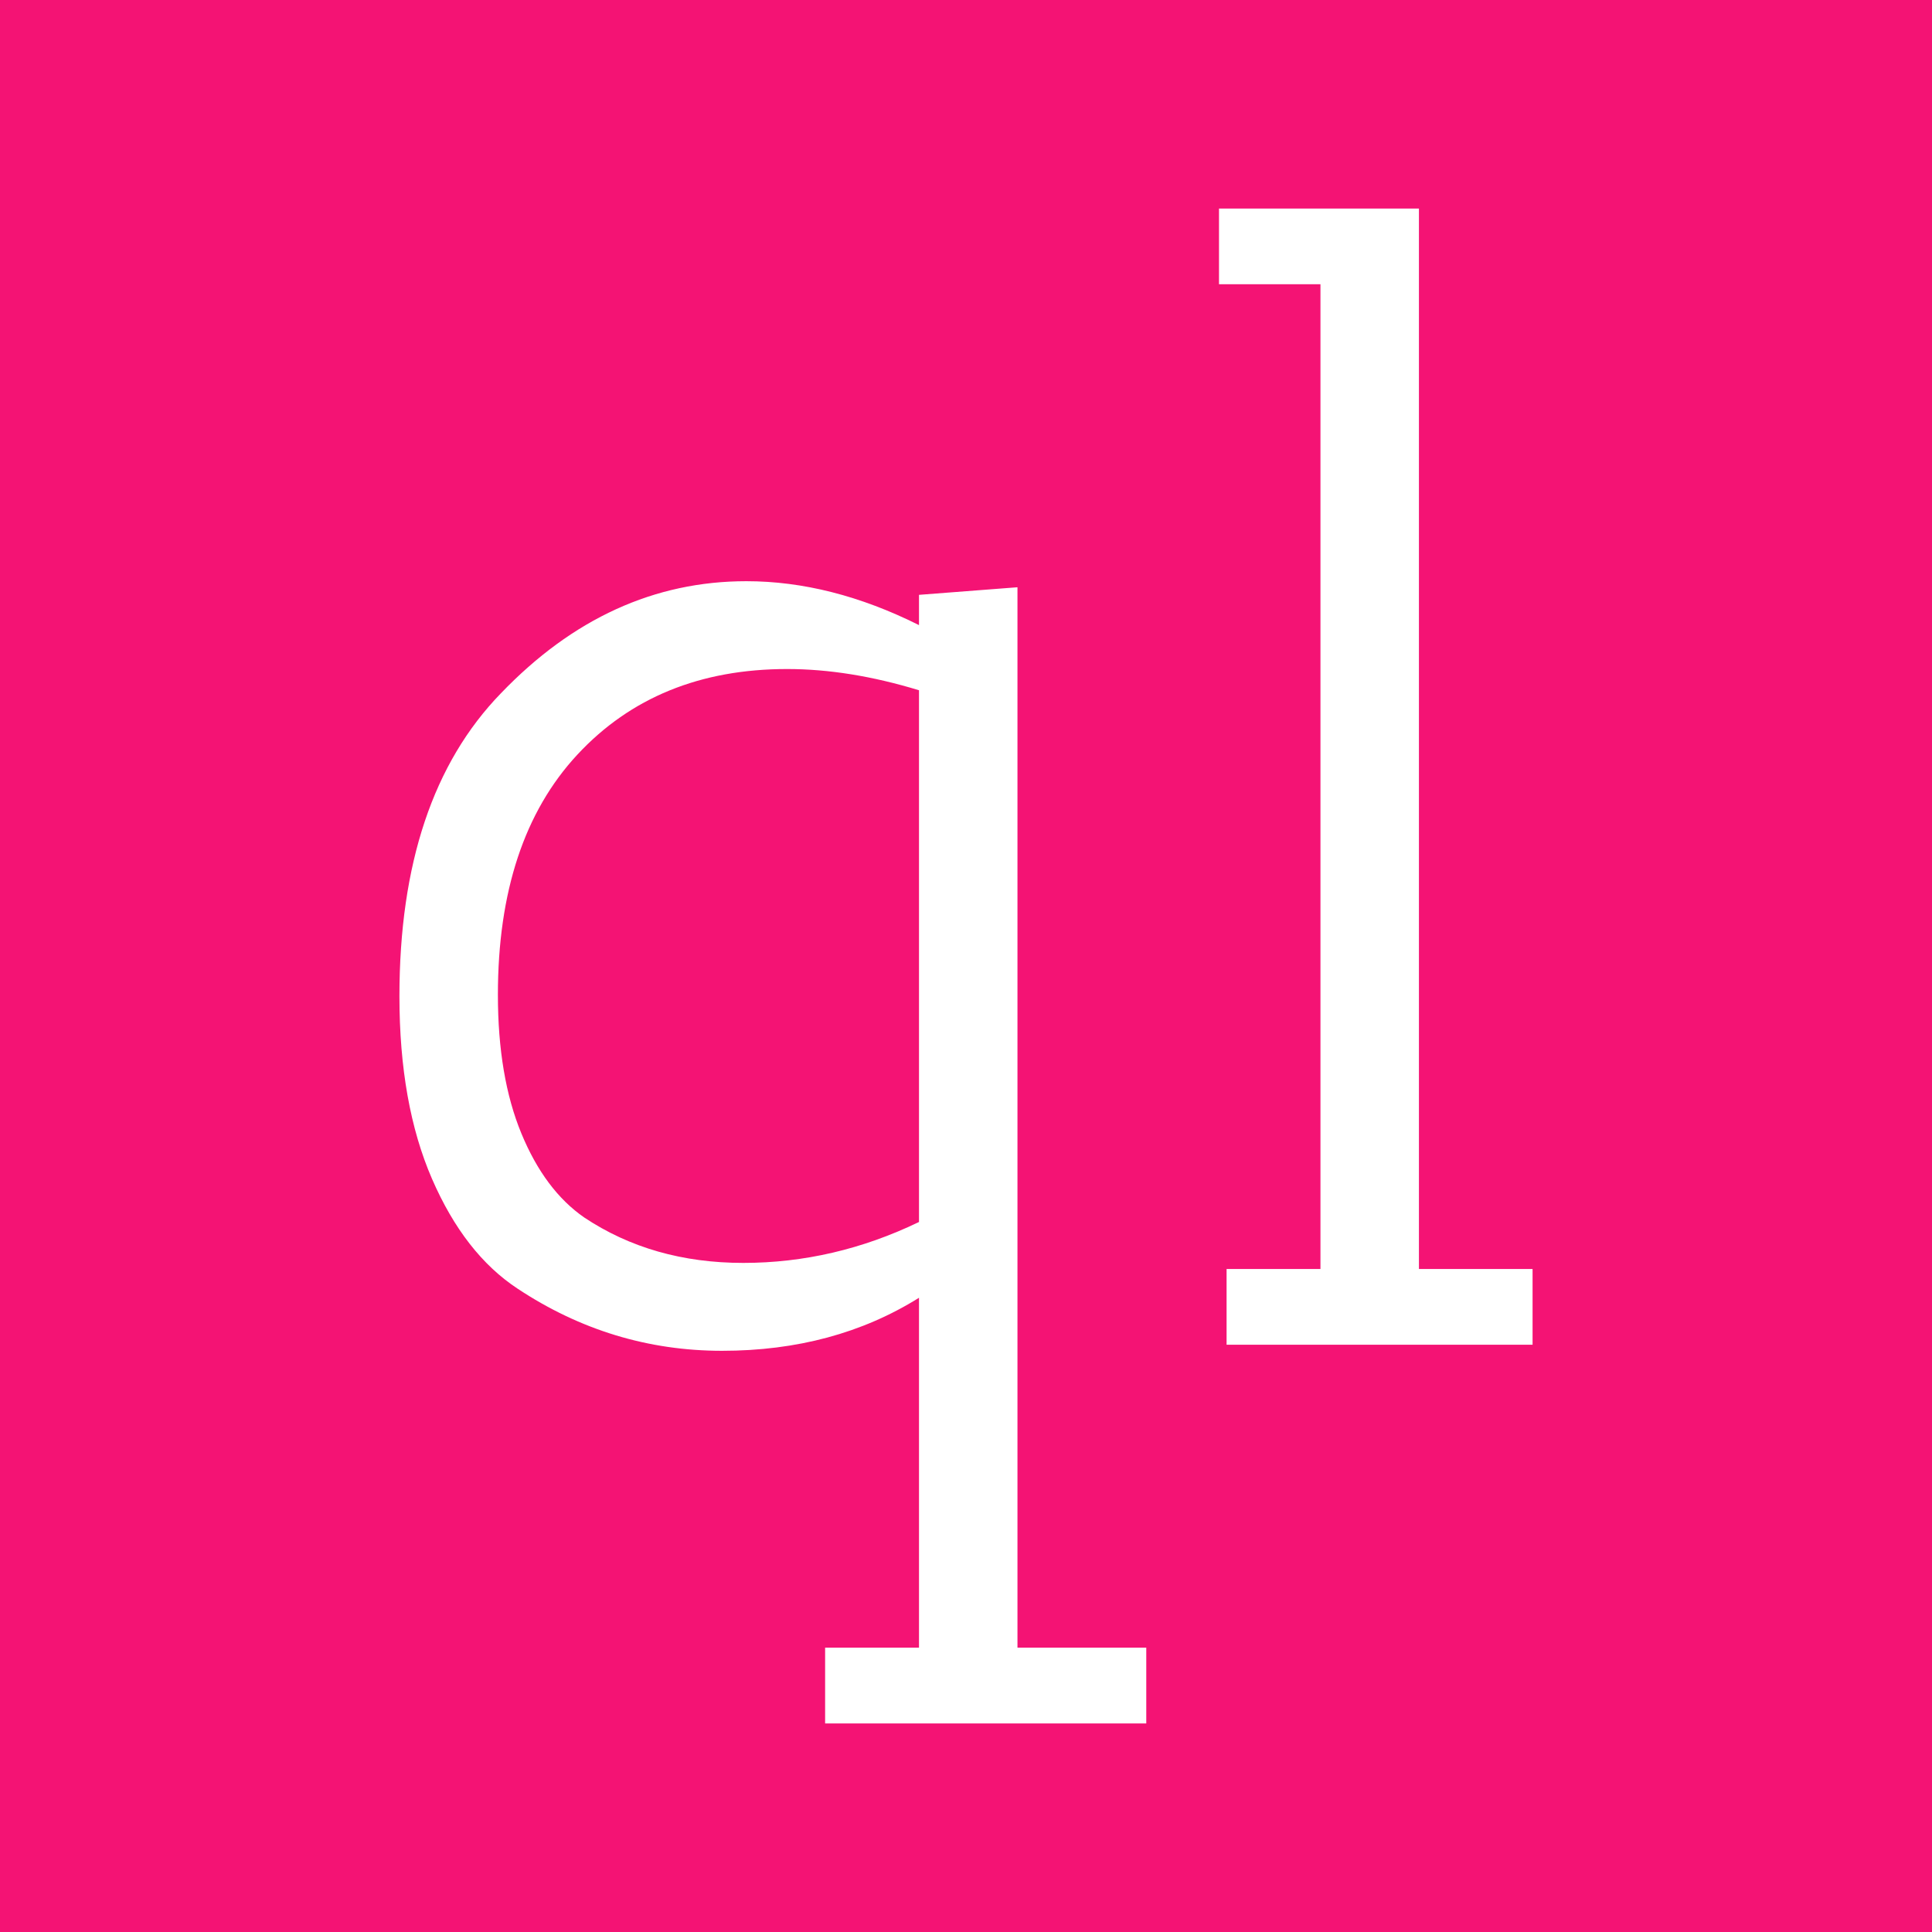
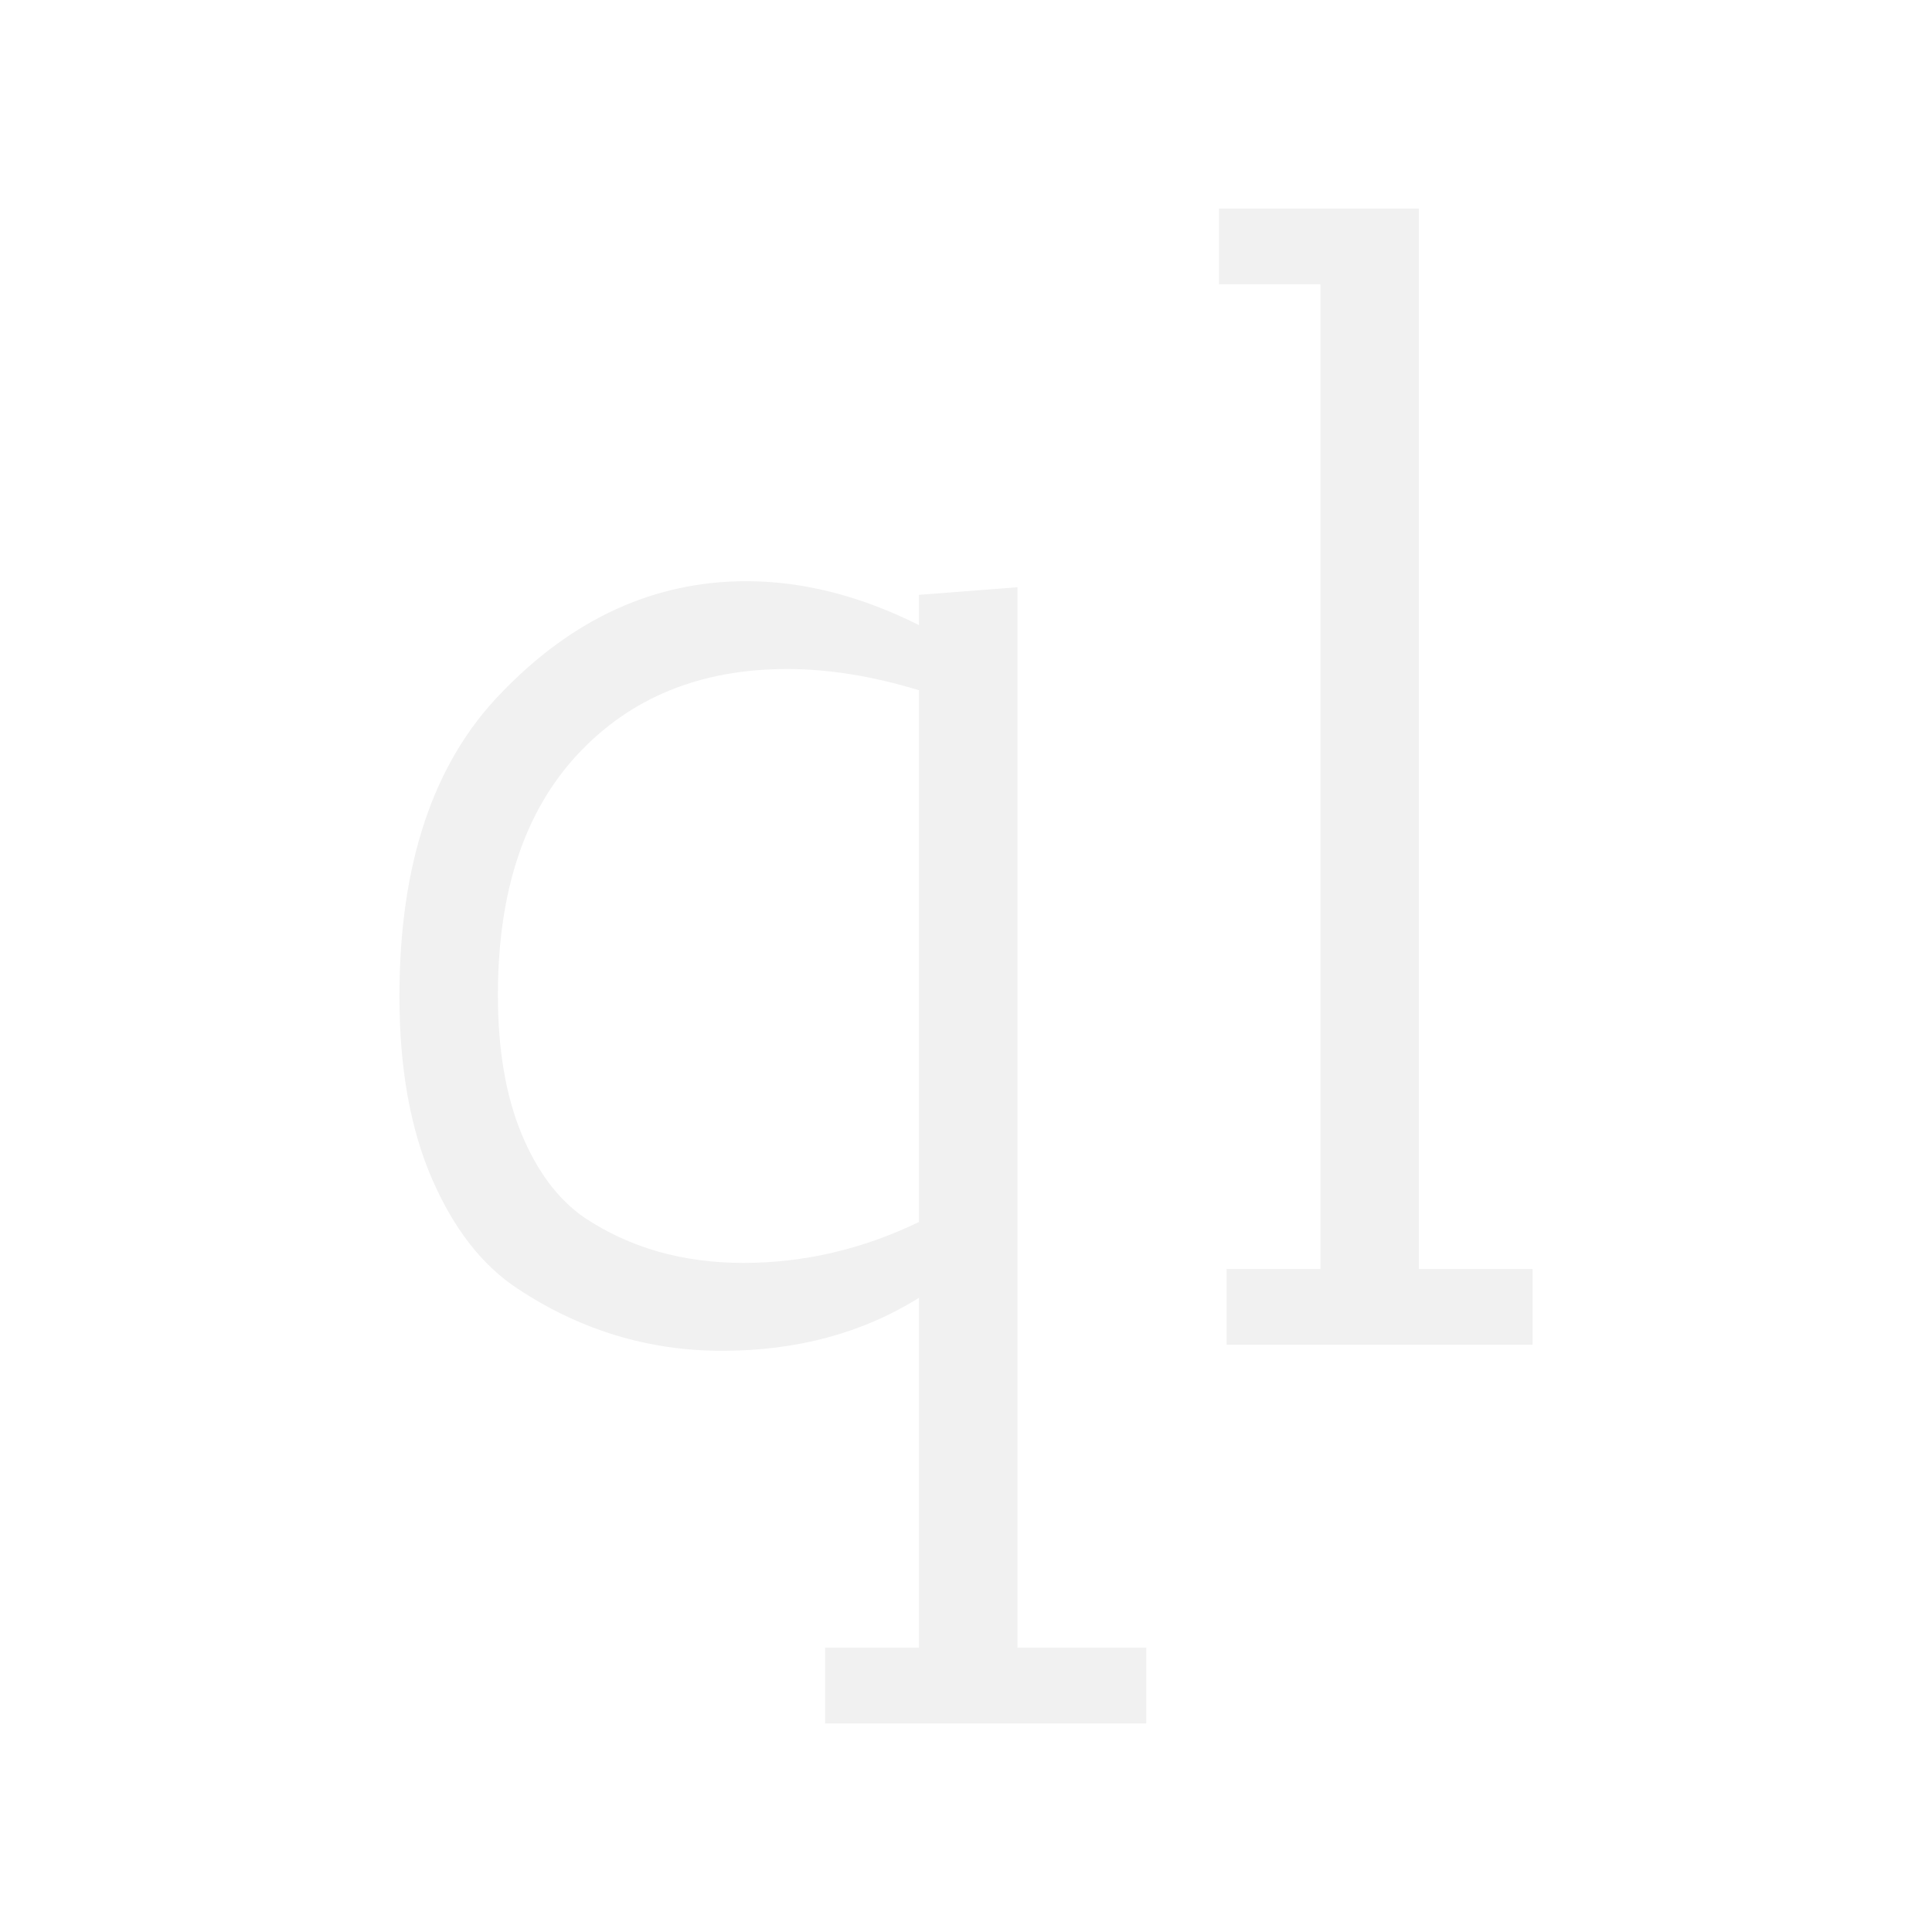
<svg xmlns="http://www.w3.org/2000/svg" style="isolation:isolate" viewBox="0 0 30.313 30.313" width="30.313pt" height="30.313pt">
  <defs>
    <clipPath id="_clipPath_21kOAZvBZvzmfuPMV5YjWswrRrxACzNy">
      <rect x="0" y="0" width="30.313" height="30.313" />
    </clipPath>
  </defs>
  <g clip-path="url(#_clipPath_21kOAZvBZvzmfuPMV5YjWswrRrxACzNy)">
-     <rect x="0" y="0" width="30.313" height="30.313" transform="matrix(1,0,0,1,0,0)" fill="rgb(244,19,116)" />
-     <path d=" M 17.985 27.041 L 12.946 27.041 L 12.946 25.852 L 14.419 25.852 L 14.419 20.362 L 14.419 20.362 Q 13.088 21.194 11.329 21.194 L 11.329 21.194 L 11.329 21.194 Q 9.594 21.194 8.121 20.219 L 8.121 20.219 L 8.121 20.219 Q 7.289 19.672 6.778 18.496 L 6.778 18.496 L 6.778 18.496 Q 6.267 17.319 6.267 15.632 L 6.267 15.632 L 6.267 15.632 Q 6.267 12.518 7.859 10.878 L 7.859 10.878 L 7.859 10.878 Q 9.547 9.119 11.71 9.119 L 11.71 9.119 L 11.71 9.119 Q 13.041 9.119 14.419 9.808 L 14.419 9.808 L 14.419 9.333 L 15.964 9.214 L 15.964 25.852 L 17.985 25.852 L 17.985 27.041 Z  M 11.662 19.815 L 11.662 19.815 L 11.662 19.815 Q 13.088 19.815 14.419 19.173 L 14.419 19.173 L 14.419 10.83 L 14.419 10.83 Q 13.326 10.497 12.351 10.497 L 12.351 10.497 L 12.351 10.497 Q 10.307 10.497 9.059 11.84 L 9.059 11.84 L 9.059 11.84 Q 7.812 13.183 7.812 15.608 L 7.812 15.608 L 7.812 15.608 Q 7.812 16.891 8.18 17.783 L 8.18 17.783 L 8.18 17.783 Q 8.548 18.674 9.166 19.102 L 9.166 19.102 L 9.166 19.102 Q 10.236 19.815 11.662 19.815 Z  M 20.718 4.46 L 19.126 4.46 L 19.126 3.272 L 22.263 3.272 L 22.263 19.91 L 24.046 19.91 L 24.046 21.099 L 19.245 21.099 L 19.245 19.91 L 20.718 19.91 L 20.718 4.46 Z " fill="rgb(255,255,255)" />
+     <rect x="0" y="0" width="30.313" height="30.313" transform="matrix(1,0,0,1,0,0)" fill="rgb(255,255,255)" />
+     <path d=" M 17.985 27.041 L 12.946 27.041 L 12.946 25.852 L 14.419 25.852 L 14.419 20.362 L 14.419 20.362 Q 13.088 21.194 11.329 21.194 L 11.329 21.194 L 11.329 21.194 Q 9.594 21.194 8.121 20.219 L 8.121 20.219 L 8.121 20.219 Q 7.289 19.672 6.778 18.496 L 6.778 18.496 L 6.778 18.496 Q 6.267 17.319 6.267 15.632 L 6.267 15.632 L 6.267 15.632 Q 6.267 12.518 7.859 10.878 L 7.859 10.878 L 7.859 10.878 Q 9.547 9.119 11.71 9.119 L 11.71 9.119 L 11.71 9.119 Q 13.041 9.119 14.419 9.808 L 14.419 9.808 L 14.419 9.333 L 15.964 9.214 L 15.964 25.852 L 17.985 25.852 L 17.985 27.041 Z  M 11.662 19.815 L 11.662 19.815 L 11.662 19.815 Q 13.088 19.815 14.419 19.173 L 14.419 19.173 L 14.419 10.83 L 14.419 10.83 Q 13.326 10.497 12.351 10.497 L 12.351 10.497 L 12.351 10.497 Q 10.307 10.497 9.059 11.84 L 9.059 11.84 L 9.059 11.84 Q 7.812 13.183 7.812 15.608 L 7.812 15.608 L 7.812 15.608 Q 7.812 16.891 8.18 17.783 L 8.18 17.783 L 8.18 17.783 Q 8.548 18.674 9.166 19.102 L 9.166 19.102 L 9.166 19.102 Q 10.236 19.815 11.662 19.815 Z  M 20.718 4.46 L 19.126 4.46 L 19.126 3.272 L 22.263 3.272 L 22.263 19.91 L 24.046 19.91 L 24.046 21.099 L 19.245 21.099 L 19.245 19.91 L 20.718 19.91 L 20.718 4.46 Z" fill="#f1f1f1" />
  </g>
</svg>
